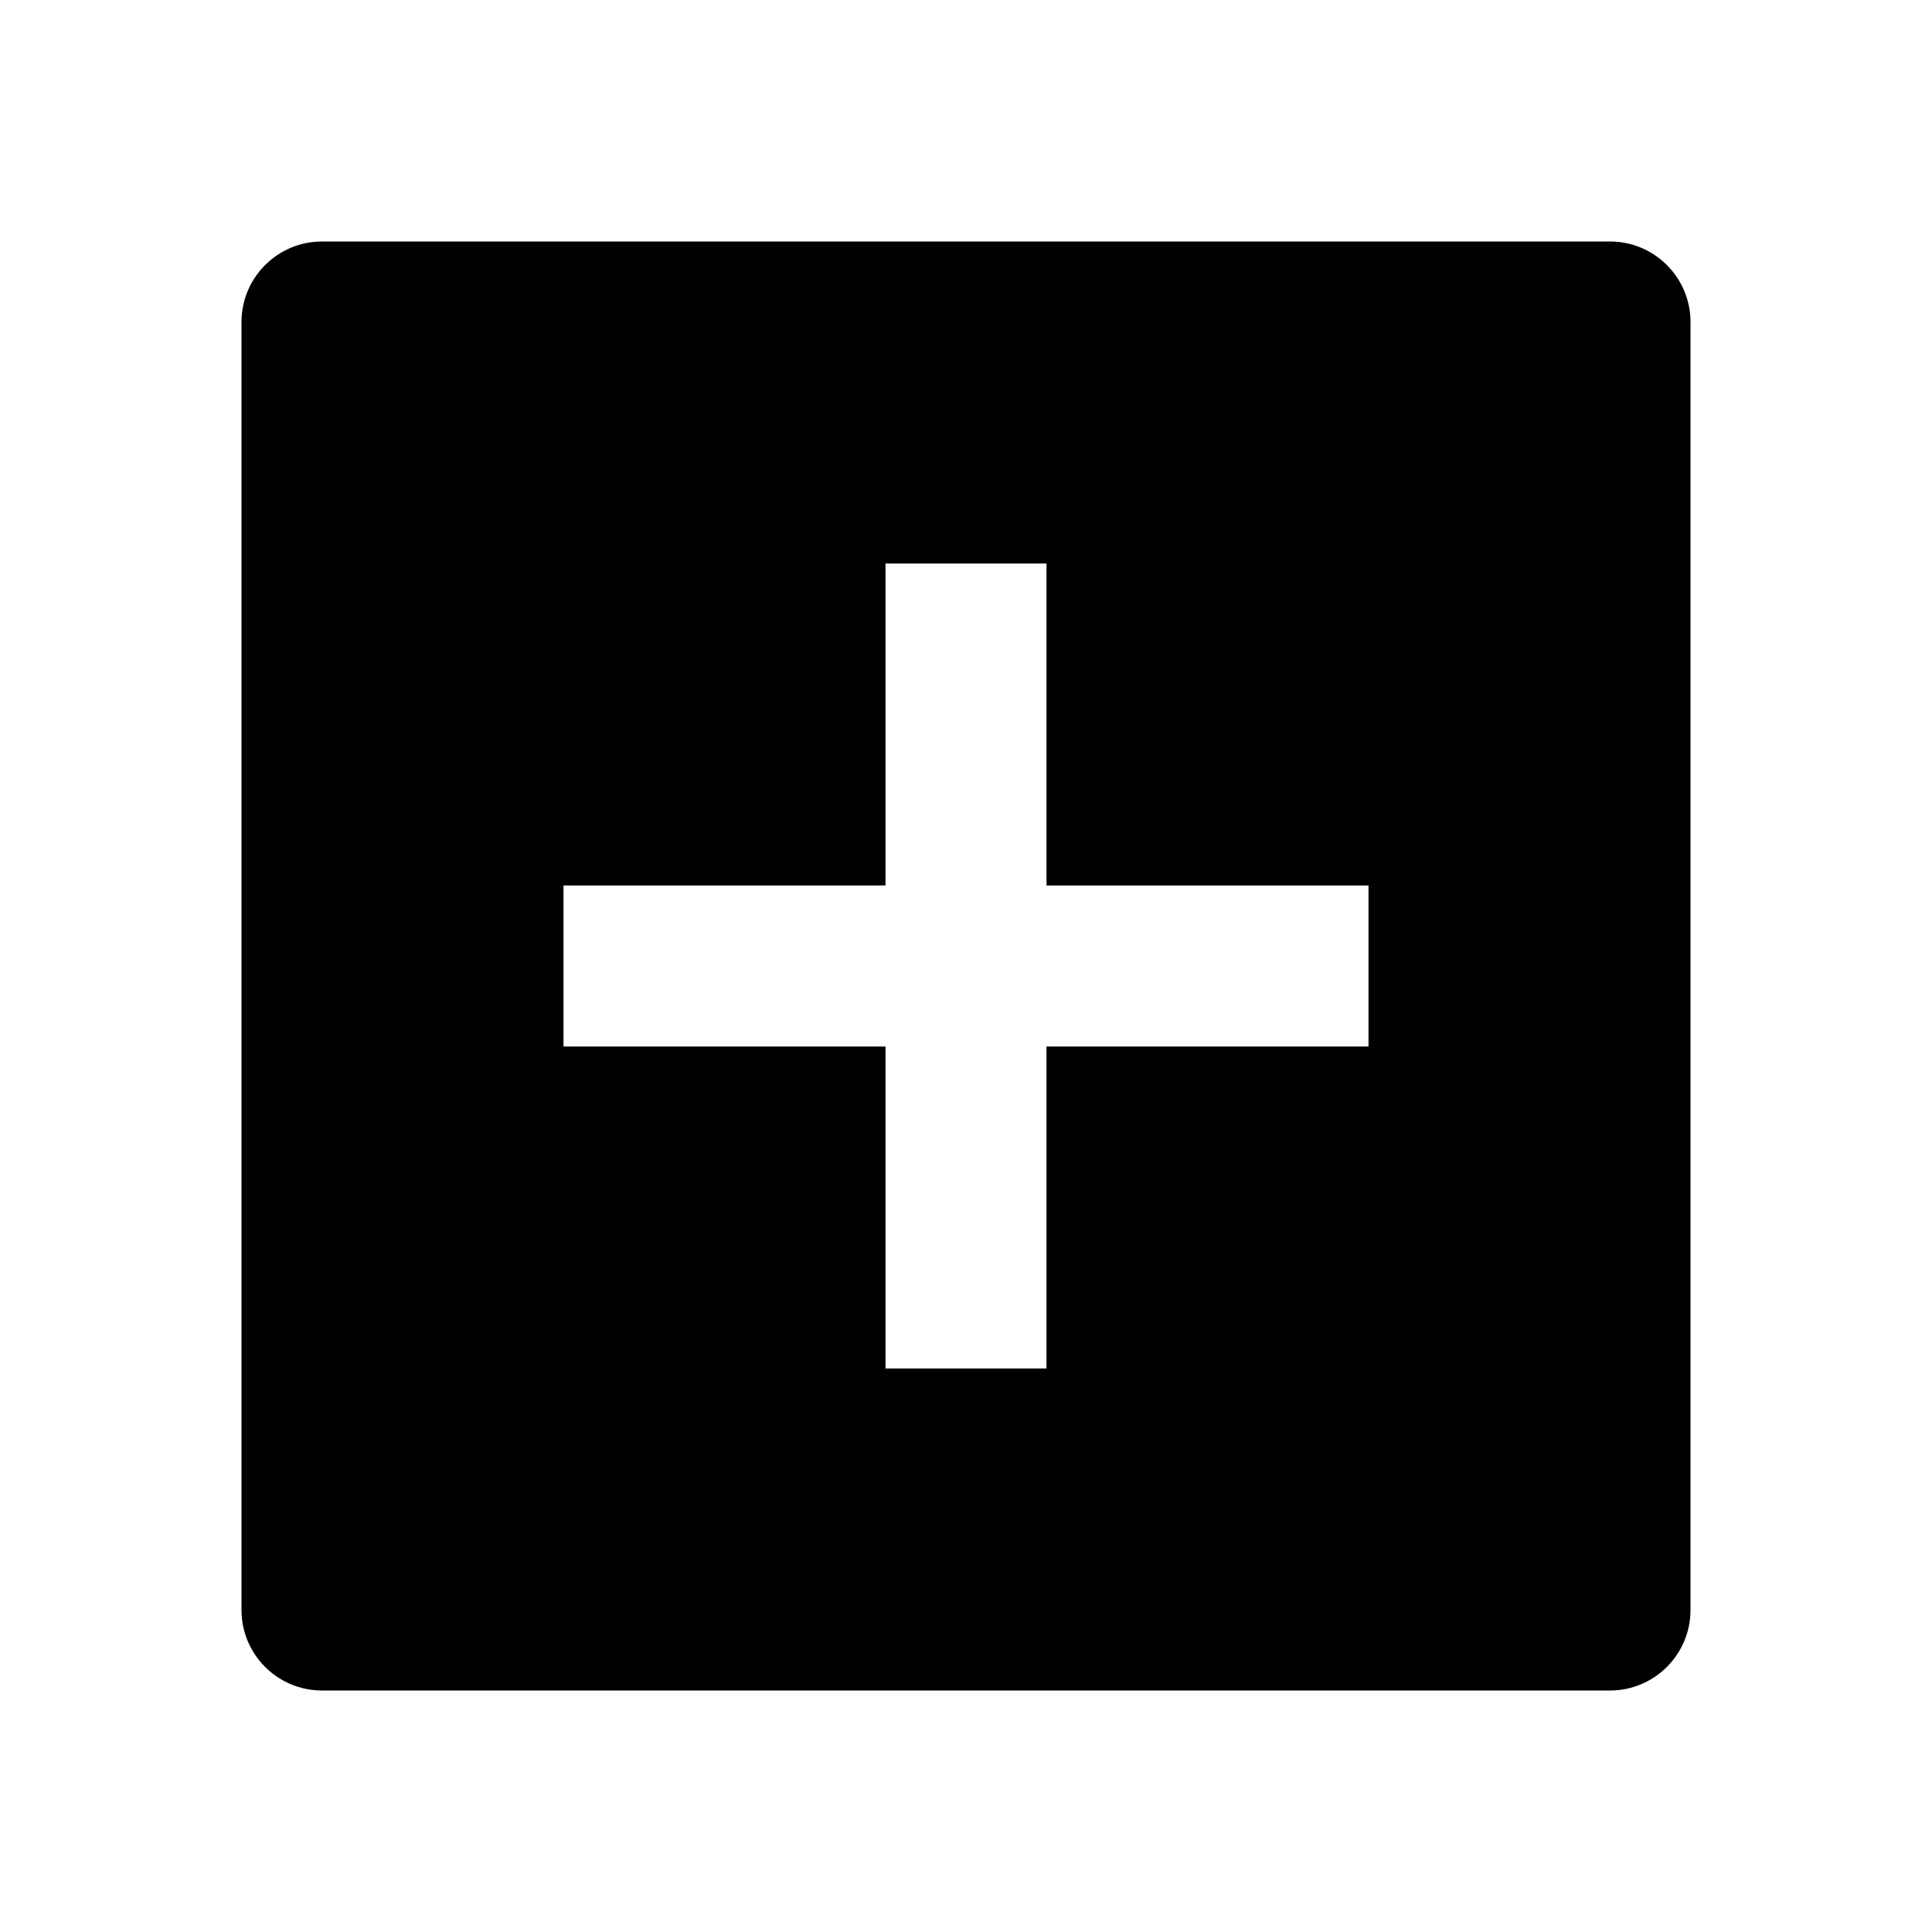
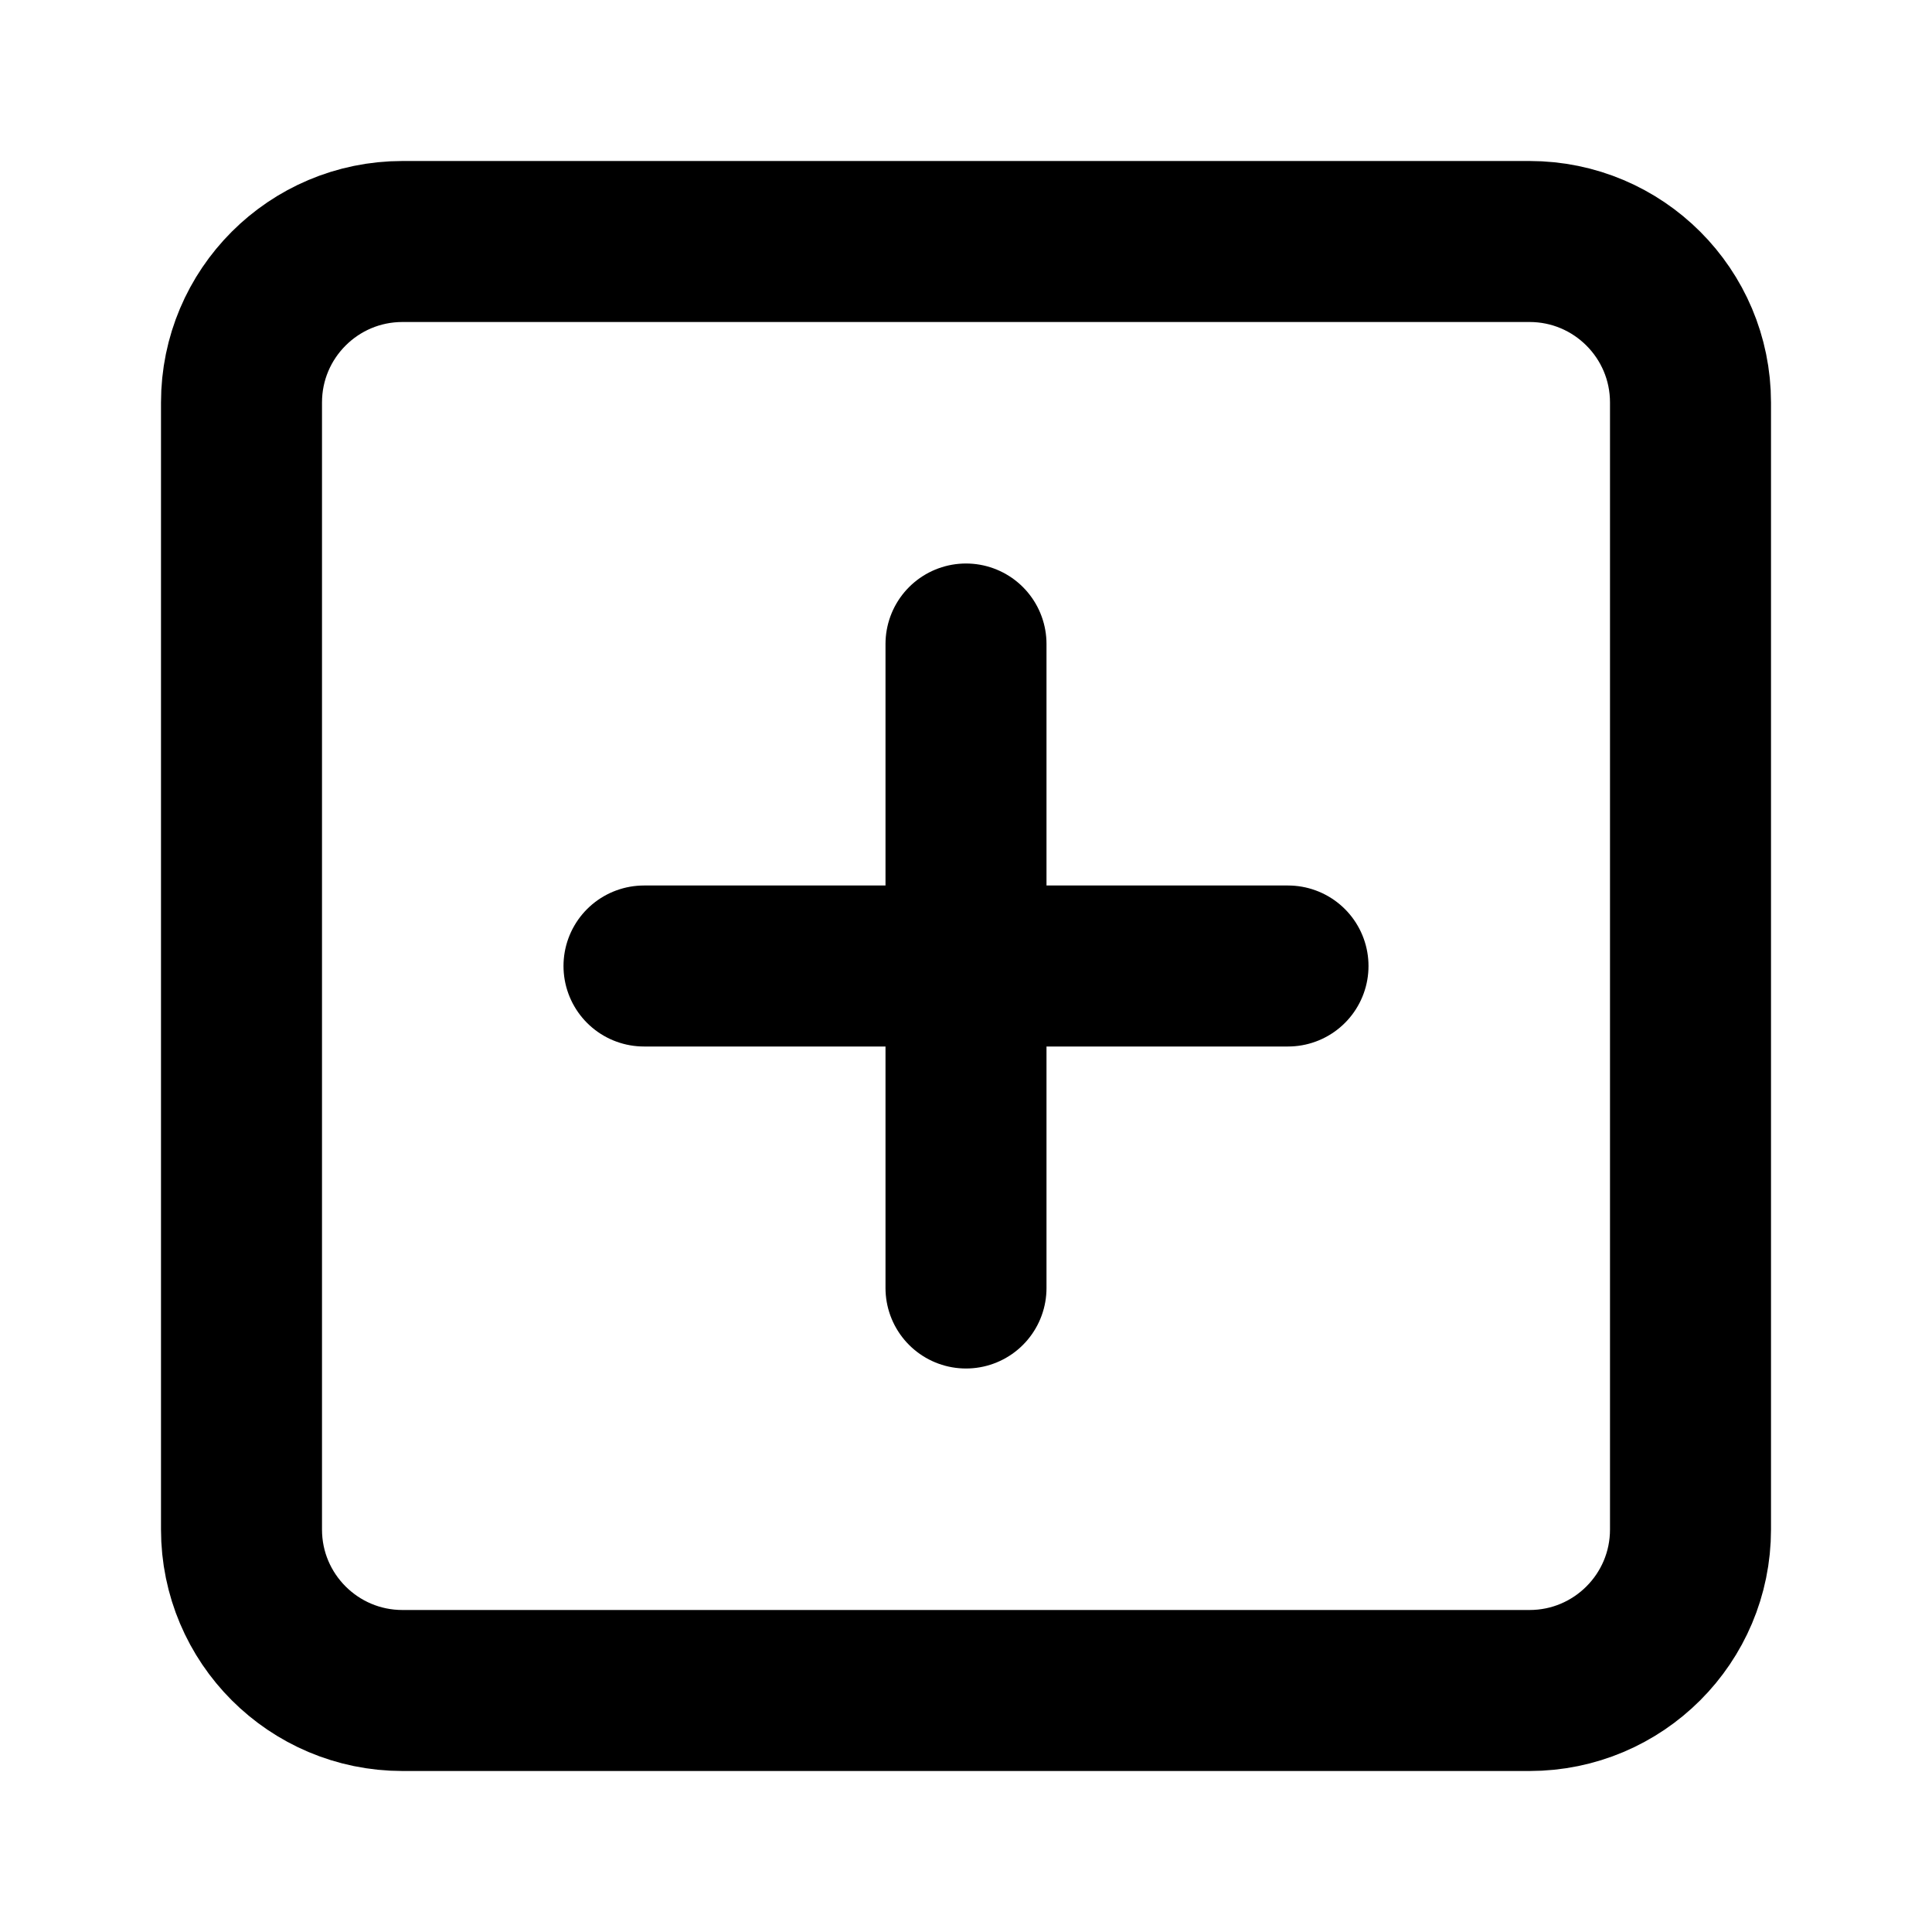
- <svg xmlns="http://www.w3.org/2000/svg" viewBox="0 0 24 24" fill="currentColor">
-   <path d="M4 3H20C20.552 3 21 3.448 21 4V20C21 20.552 20.552 21 20 21H4C3.448 21 3 20.552 3 20V4C3 3.448 3.448 3 4 3ZM11 11H7V13H11V17H13V13H17V11H13V7H11V11Z" />
+ <svg xmlns="http://www.w3.org/2000/svg" width="24" height="24" viewBox="0 0 24 24" fill="none" stroke="currentColor" stroke-width="2" stroke-linecap="round" stroke-linejoin="round">
+   <rect width="18" height="18" x="3" y="3" rx="2" />
+   <path d="M8 12h8" />
+   <path d="M12 8v8" />
</svg>
